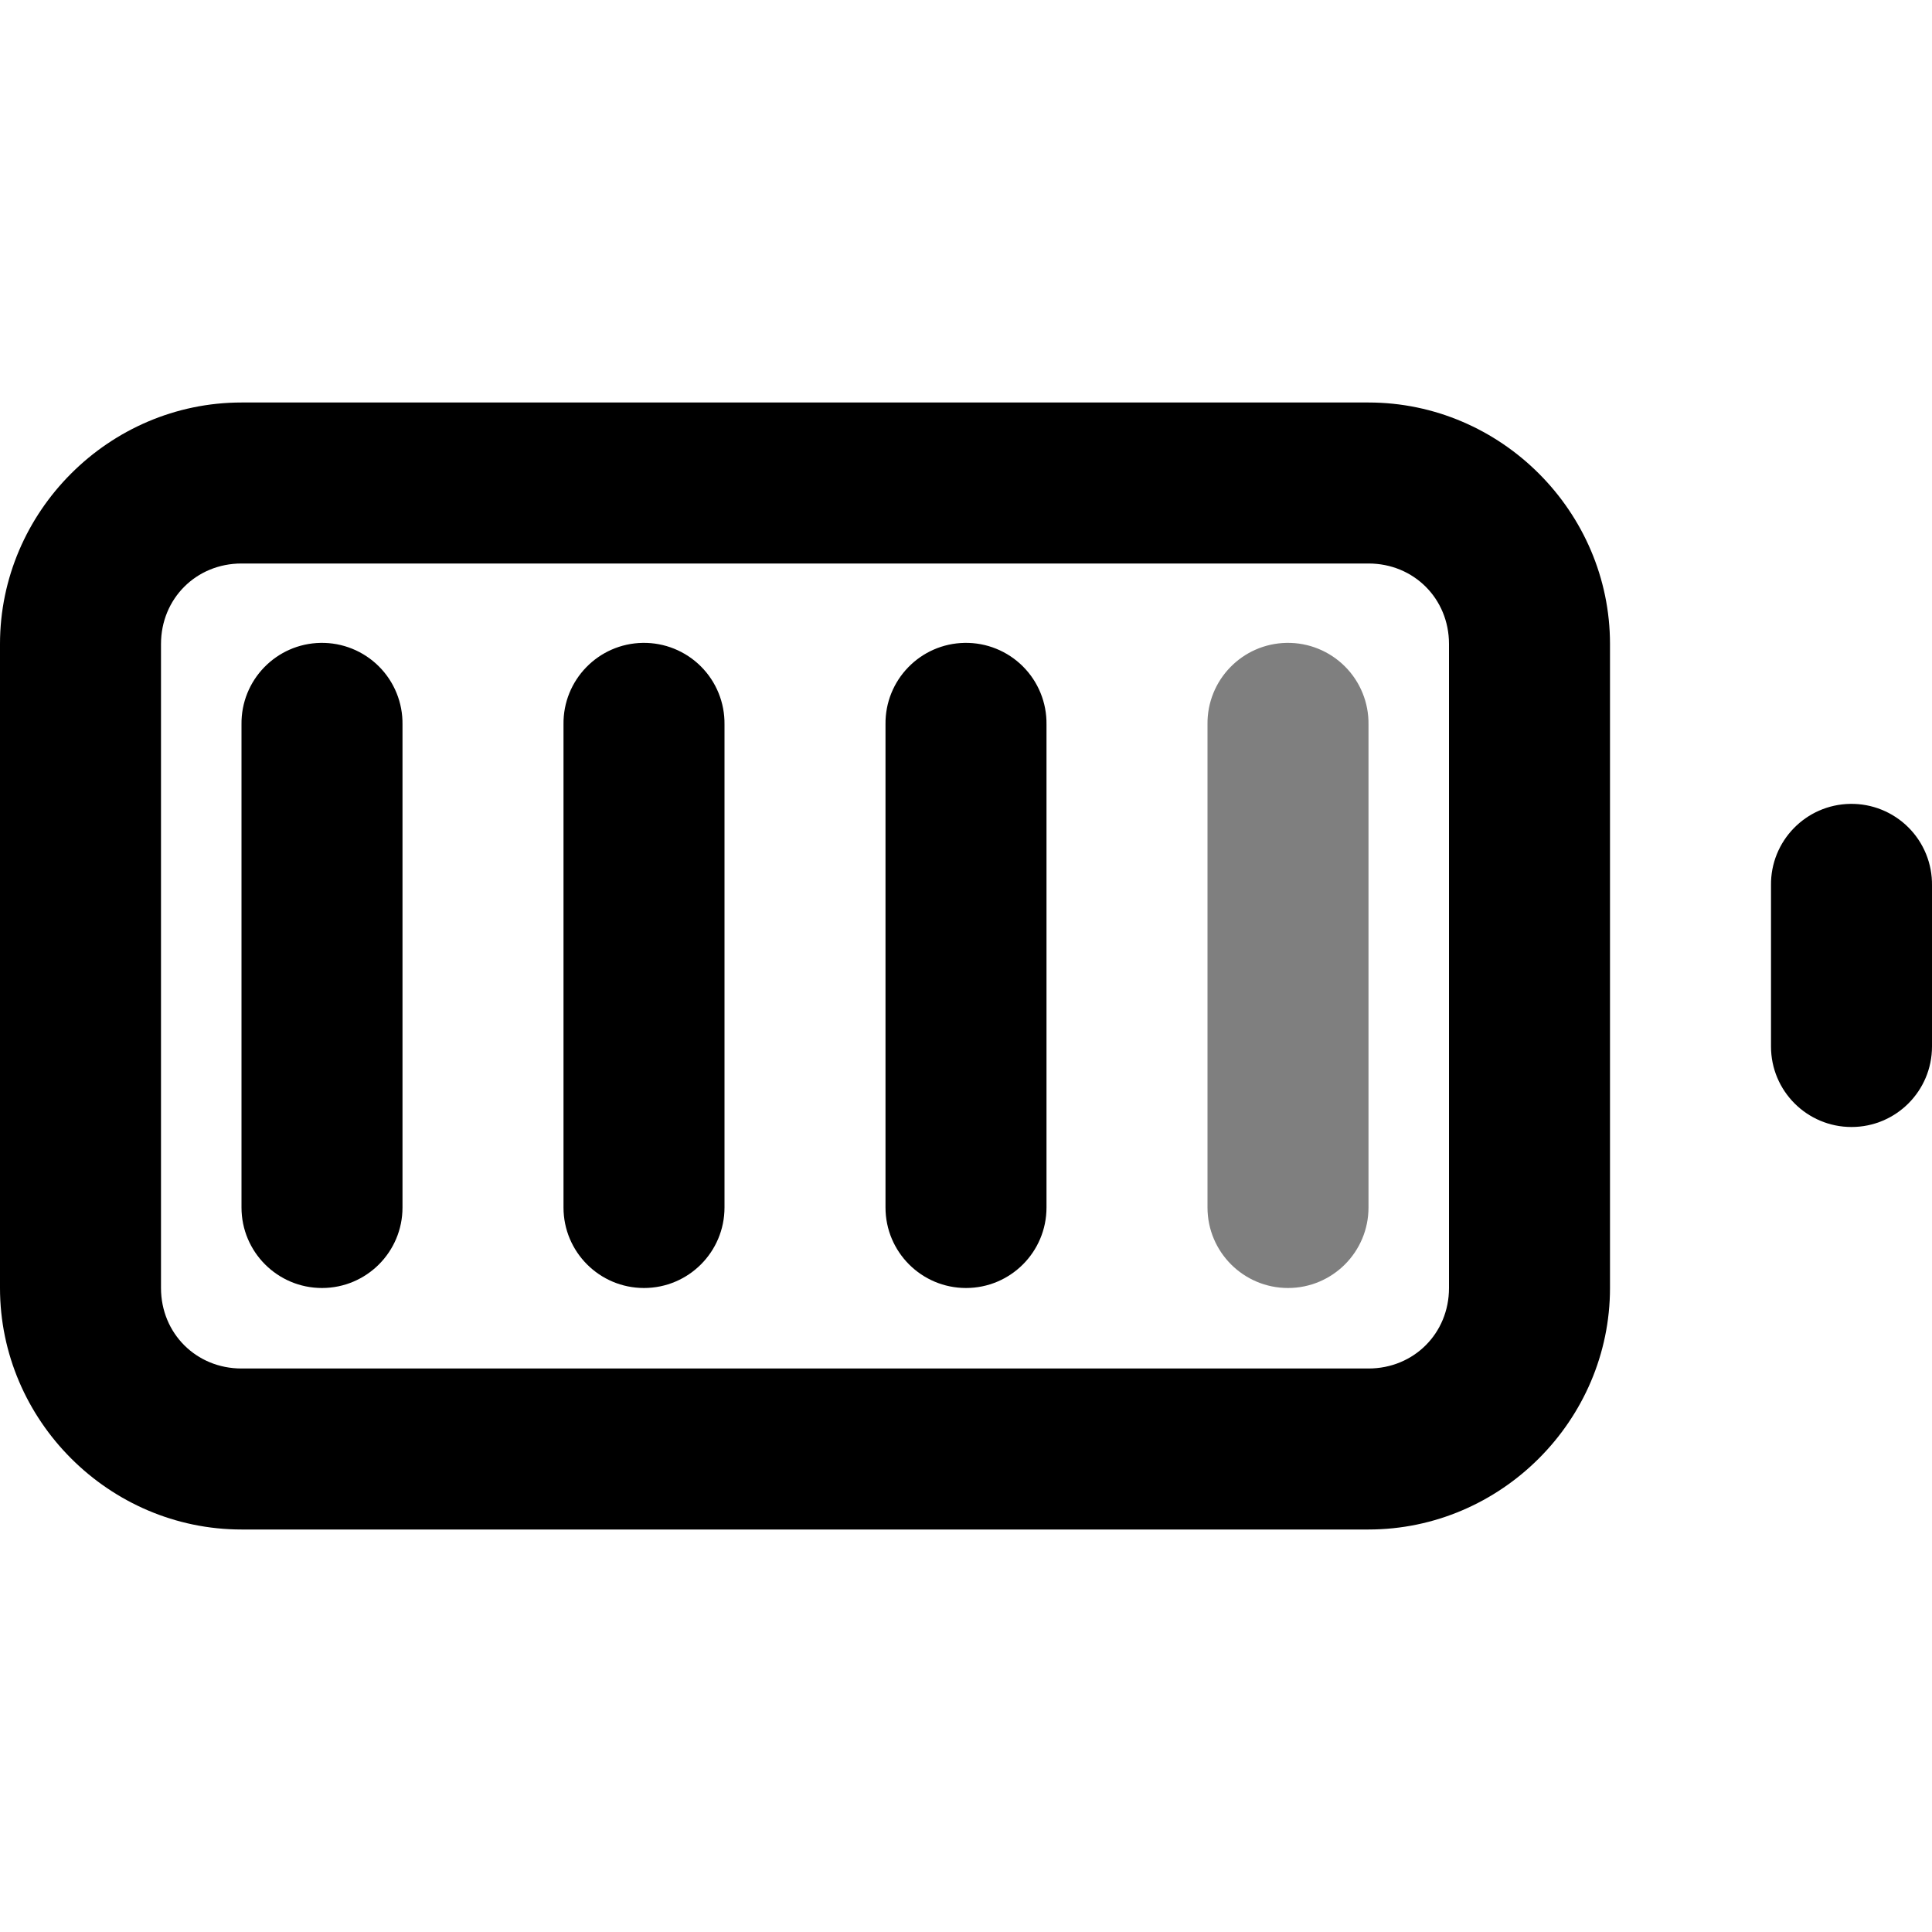
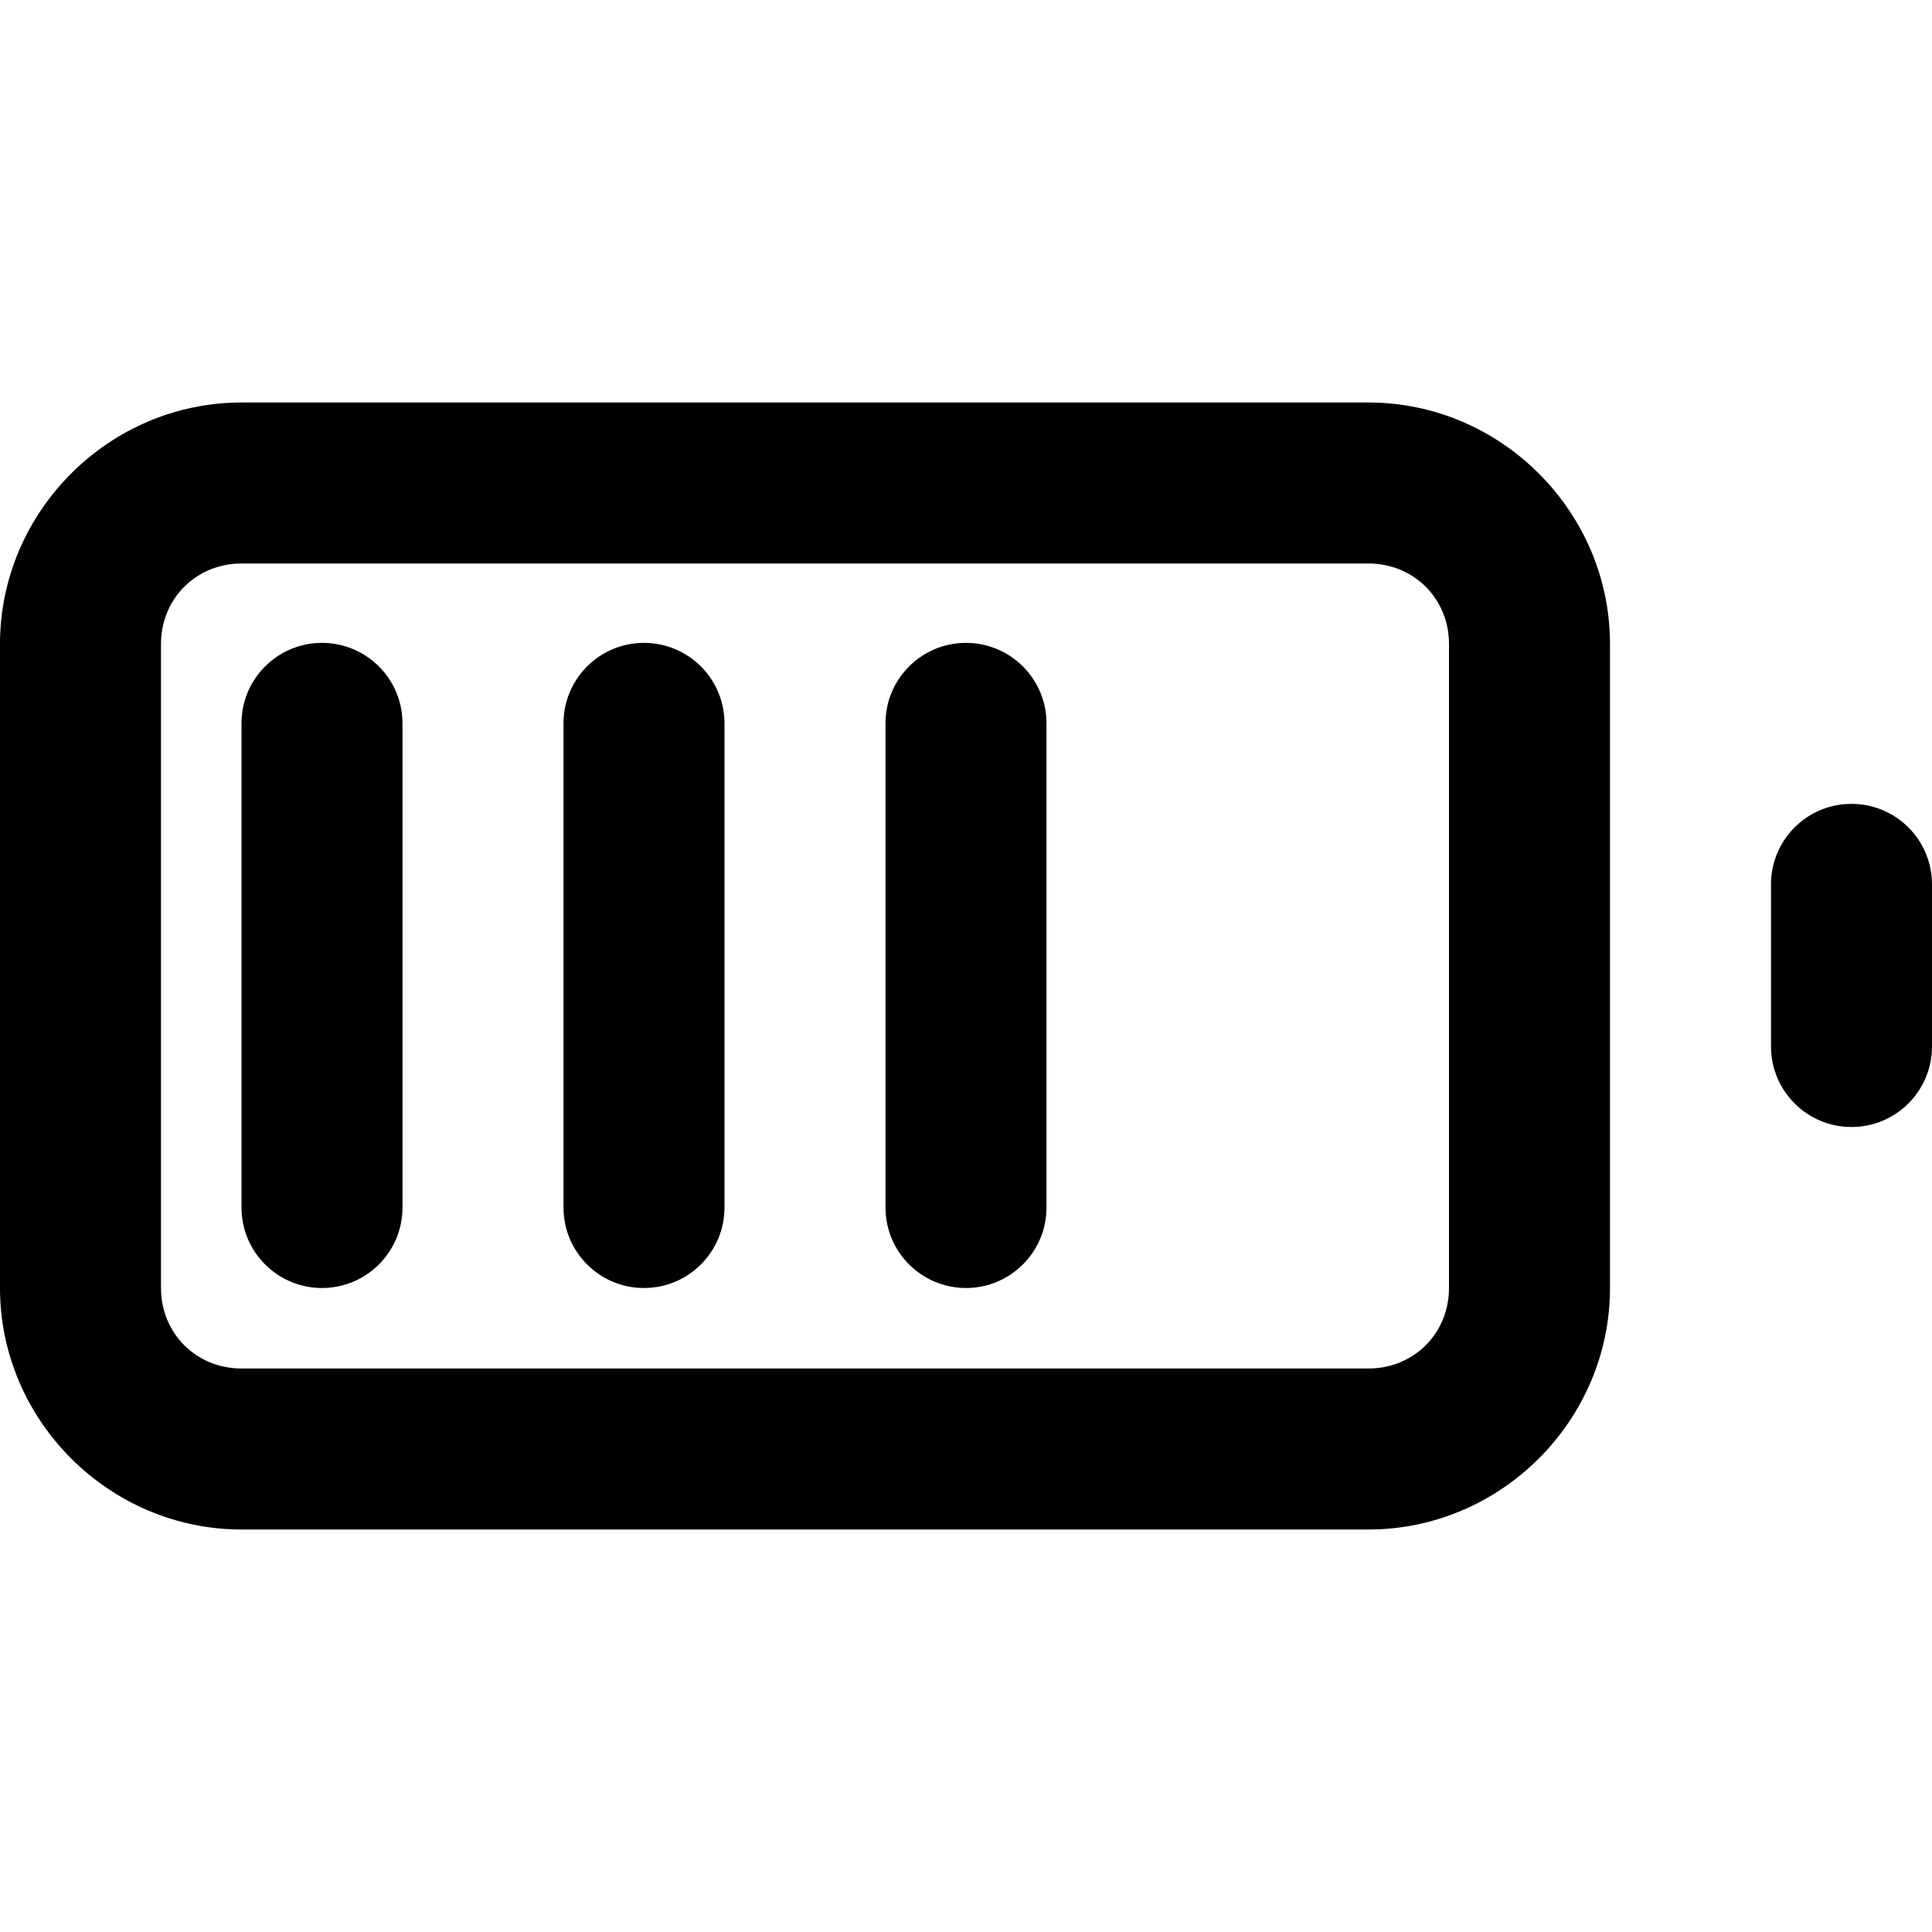
- <svg xmlns="http://www.w3.org/2000/svg" style="isolation:isolate" viewBox="0 0 24 24" width="24" height="24" version="1.1" id="svg21">
+ <svg xmlns="http://www.w3.org/2000/svg" style="isolation:isolate" viewBox="0 0 24 24" width="24" height="24" version="1.1" id="svg19">
  <defs id="defs5">
-     <clipPath id="_clipPath_UNFP7eNoL9w2VFKbARQofoKLamjLktpI">
+     <clipPath id="_clipPath_DLdYaQYkfbLgONzWs4CtMCCowqdr8IbZ">
      <rect width="24" height="24" id="rect2" />
    </clipPath>
  </defs>
-   <path style="color:#000000;font-style:normal;font-variant:normal;font-weight:normal;font-stretch:normal;font-size:medium;line-height:normal;font-family:sans-serif;font-variant-ligatures:normal;font-variant-position:normal;font-variant-caps:normal;font-variant-numeric:normal;font-variant-alternates:normal;font-feature-settings:normal;text-indent:0;text-align:start;text-decoration:none;text-decoration-line:none;text-decoration-style:solid;text-decoration-color:#000000;letter-spacing:normal;word-spacing:normal;text-transform:none;writing-mode:lr-tb;direction:ltr;text-orientation:mixed;dominant-baseline:auto;baseline-shift:baseline;text-anchor:start;white-space:normal;shape-padding:0;clip-rule:nonzero;display:inline;overflow:visible;visibility:visible;opacity:1;isolation:auto;mix-blend-mode:normal;color-interpolation:sRGB;color-interpolation-filters:linearRGB;solid-color:#000000;solid-opacity:1;vector-effect:non-scaling-stroke;fill:#000000;fill-opacity:1;fill-rule:nonzero;stroke:none;stroke-width:2;stroke-linecap:round;stroke-linejoin:round;stroke-miterlimit:4;stroke-dasharray:none;stroke-dashoffset:0;stroke-opacity:1;color-rendering:auto;image-rendering:auto;shape-rendering:auto;text-rendering:auto;enable-background:accumulate" d="M 3,5 C 1.355,5 0,6.355 0,8 v 8 c 0,1.645 1.355,3 3,3 h 14 c 1.645,0 3,-1.355 3,-3 V 8 C 20,6.355 18.645,5 17,5 Z m 0,2 h 14 c 0.563,0 1,0.437 1,1 v 8 c 0,0.563 -0.437,1 -1,1 H 3 C 2.437,17 2,16.563 2,16 V 8 C 2,7.437 2.437,7 3,7 Z" id="path7" />
+   <path style="color:#000000;font-style:normal;font-variant:normal;font-weight:normal;font-stretch:normal;font-size:medium;line-height:normal;font-family:sans-serif;font-variant-ligatures:normal;font-variant-position:normal;font-variant-caps:normal;font-variant-numeric:normal;font-variant-alternates:normal;font-feature-settings:normal;text-indent:0;text-align:start;text-decoration:none;text-decoration-line:none;text-decoration-style:solid;text-decoration-color:#000000;letter-spacing:normal;word-spacing:normal;text-transform:none;writing-mode:lr-tb;direction:ltr;text-orientation:mixed;dominant-baseline:auto;baseline-shift:baseline;text-anchor:start;white-space:normal;shape-padding:0;clip-rule:nonzero;display:inline;overflow:visible;visibility:visible;opacity:1;isolation:auto;mix-blend-mode:normal;color-interpolation:sRGB;color-interpolation-filters:linearRGB;solid-color:#000000;solid-opacity:1;vector-effect:none;fill:#000000;fill-opacity:1;fill-rule:nonzero;stroke:none;stroke-width:2;stroke-linecap:round;stroke-linejoin:round;stroke-miterlimit:4;stroke-dasharray:none;stroke-dashoffset:0;stroke-opacity:1;color-rendering:auto;image-rendering:auto;shape-rendering:auto;text-rendering:auto;enable-background:accumulate" d="M 3,5 C 1.355,5 0,6.355 0,8 v 8 c 0,1.645 1.355,3 3,3 h 14 c 1.645,0 3,-1.355 3,-3 V 8 C 20,6.355 18.645,5 17,5 Z m 0,2 h 14 c 0.563,0 1,0.437 1,1 v 8 c 0,0.563 -0.437,1 -1,1 H 3 C 2.437,17 2,16.563 2,16 V 8 C 2,7.437 2.437,7 3,7 Z" id="path7" />
  <path style="color:#000000;font-style:normal;font-variant:normal;font-weight:normal;font-stretch:normal;font-size:medium;line-height:normal;font-family:sans-serif;font-variant-ligatures:normal;font-variant-position:normal;font-variant-caps:normal;font-variant-numeric:normal;font-variant-alternates:normal;font-feature-settings:normal;text-indent:0;text-align:start;text-decoration:none;text-decoration-line:none;text-decoration-style:solid;text-decoration-color:#000000;letter-spacing:normal;word-spacing:normal;text-transform:none;writing-mode:lr-tb;direction:ltr;text-orientation:mixed;dominant-baseline:auto;baseline-shift:baseline;text-anchor:start;white-space:normal;shape-padding:0;clip-rule:nonzero;display:inline;overflow:visible;visibility:visible;opacity:1;isolation:auto;mix-blend-mode:normal;color-interpolation:sRGB;color-interpolation-filters:linearRGB;solid-color:#000000;solid-opacity:1;vector-effect:non-scaling-stroke;fill:#000000;fill-opacity:1;fill-rule:nonzero;stroke:none;stroke-width:2;stroke-linecap:round;stroke-linejoin:round;stroke-miterlimit:4;stroke-dasharray:none;stroke-dashoffset:0;stroke-opacity:1;color-rendering:auto;image-rendering:auto;shape-rendering:auto;text-rendering:auto;enable-background:accumulate" d="M 22.984,9.986 A 1,1 0 0 0 22,11 v 2 a 1,1 0 1 0 2,0 V 11 A 1,1 0 0 0 22.984,9.986 Z" id="line9" />
  <path style="color:#000000;font-style:normal;font-variant:normal;font-weight:normal;font-stretch:normal;font-size:medium;line-height:normal;font-family:sans-serif;font-variant-ligatures:normal;font-variant-position:normal;font-variant-caps:normal;font-variant-numeric:normal;font-variant-alternates:normal;font-feature-settings:normal;text-indent:0;text-align:start;text-decoration:none;text-decoration-line:none;text-decoration-style:solid;text-decoration-color:#000000;letter-spacing:normal;word-spacing:normal;text-transform:none;writing-mode:lr-tb;direction:ltr;text-orientation:mixed;dominant-baseline:auto;baseline-shift:baseline;text-anchor:start;white-space:normal;shape-padding:0;clip-rule:nonzero;display:inline;overflow:visible;visibility:visible;opacity:1;isolation:auto;mix-blend-mode:normal;color-interpolation:sRGB;color-interpolation-filters:linearRGB;solid-color:#000000;solid-opacity:1;vector-effect:non-scaling-stroke;fill:#000000;fill-opacity:1;fill-rule:nonzero;stroke:none;stroke-width:2;stroke-linecap:round;stroke-linejoin:round;stroke-miterlimit:3;stroke-dasharray:none;stroke-dashoffset:0;stroke-opacity:1;color-rendering:auto;image-rendering:auto;shape-rendering:auto;text-rendering:auto;enable-background:accumulate" d="M 3.984,7.986 A 1,1 0 0 0 3,9 v 6 a 1,1 0 1 0 2,0 V 9 A 1,1 0 0 0 3.984,7.986 Z" id="line11" />
  <path style="color:#000000;font-style:normal;font-variant:normal;font-weight:normal;font-stretch:normal;font-size:medium;line-height:normal;font-family:sans-serif;font-variant-ligatures:normal;font-variant-position:normal;font-variant-caps:normal;font-variant-numeric:normal;font-variant-alternates:normal;font-feature-settings:normal;text-indent:0;text-align:start;text-decoration:none;text-decoration-line:none;text-decoration-style:solid;text-decoration-color:#000000;letter-spacing:normal;word-spacing:normal;text-transform:none;writing-mode:lr-tb;direction:ltr;text-orientation:mixed;dominant-baseline:auto;baseline-shift:baseline;text-anchor:start;white-space:normal;shape-padding:0;clip-rule:nonzero;display:inline;overflow:visible;visibility:visible;opacity:1;isolation:auto;mix-blend-mode:normal;color-interpolation:sRGB;color-interpolation-filters:linearRGB;solid-color:#000000;solid-opacity:1;vector-effect:non-scaling-stroke;fill:#000000;fill-opacity:1;fill-rule:nonzero;stroke:none;stroke-width:2;stroke-linecap:round;stroke-linejoin:round;stroke-miterlimit:3;stroke-dasharray:none;stroke-dashoffset:0;stroke-opacity:1;color-rendering:auto;image-rendering:auto;shape-rendering:auto;text-rendering:auto;enable-background:accumulate" d="M 7.984,7.986 A 1,1 0 0 0 7,9 v 6 a 1,1 0 1 0 2,0 V 9 A 1,1 0 0 0 7.984,7.986 Z" id="line13" />
  <path style="color:#000000;font-style:normal;font-variant:normal;font-weight:normal;font-stretch:normal;font-size:medium;line-height:normal;font-family:sans-serif;font-variant-ligatures:normal;font-variant-position:normal;font-variant-caps:normal;font-variant-numeric:normal;font-variant-alternates:normal;font-feature-settings:normal;text-indent:0;text-align:start;text-decoration:none;text-decoration-line:none;text-decoration-style:solid;text-decoration-color:#000000;letter-spacing:normal;word-spacing:normal;text-transform:none;writing-mode:lr-tb;direction:ltr;text-orientation:mixed;dominant-baseline:auto;baseline-shift:baseline;text-anchor:start;white-space:normal;shape-padding:0;clip-rule:nonzero;display:inline;overflow:visible;visibility:visible;opacity:1;isolation:auto;mix-blend-mode:normal;color-interpolation:sRGB;color-interpolation-filters:linearRGB;solid-color:#000000;solid-opacity:1;vector-effect:non-scaling-stroke;fill:#000000;fill-opacity:1;fill-rule:nonzero;stroke:none;stroke-width:2;stroke-linecap:round;stroke-linejoin:round;stroke-miterlimit:3;stroke-dasharray:none;stroke-dashoffset:0;stroke-opacity:1;color-rendering:auto;image-rendering:auto;shape-rendering:auto;text-rendering:auto;enable-background:accumulate" d="M 11.984,7.986 A 1,1 0 0 0 11,9 v 6 a 1,1 0 1 0 2,0 V 9 A 1,1 0 0 0 11.984,7.986 Z" id="line15" />
-   <path style="color:#000000;font-style:normal;font-variant:normal;font-weight:normal;font-stretch:normal;font-size:medium;line-height:normal;font-family:sans-serif;font-variant-ligatures:normal;font-variant-position:normal;font-variant-caps:normal;font-variant-numeric:normal;font-variant-alternates:normal;font-feature-settings:normal;text-indent:0;text-align:start;text-decoration:none;text-decoration-line:none;text-decoration-style:solid;text-decoration-color:#000000;letter-spacing:normal;word-spacing:normal;text-transform:none;writing-mode:lr-tb;direction:ltr;text-orientation:mixed;dominant-baseline:auto;baseline-shift:baseline;text-anchor:start;white-space:normal;shape-padding:0;clip-rule:nonzero;display:inline;overflow:visible;visibility:visible;opacity:1;isolation:auto;mix-blend-mode:normal;color-interpolation:sRGB;color-interpolation-filters:linearRGB;solid-color:#000000;solid-opacity:1;vector-effect:non-scaling-stroke;fill:#000000;fill-opacity:0.5;fill-rule:nonzero;stroke:none;stroke-width:2;stroke-linecap:round;stroke-linejoin:round;stroke-miterlimit:3;stroke-dasharray:none;stroke-dashoffset:0;stroke-opacity:1;color-rendering:auto;image-rendering:auto;shape-rendering:auto;text-rendering:auto;enable-background:accumulate" d="M 15.984,7.986 A 1,1 0 0 0 15,9 v 6 a 1,1 0 1 0 2,0 V 9 A 1,1 0 0 0 15.984,7.986 Z" id="line17" />
</svg>
